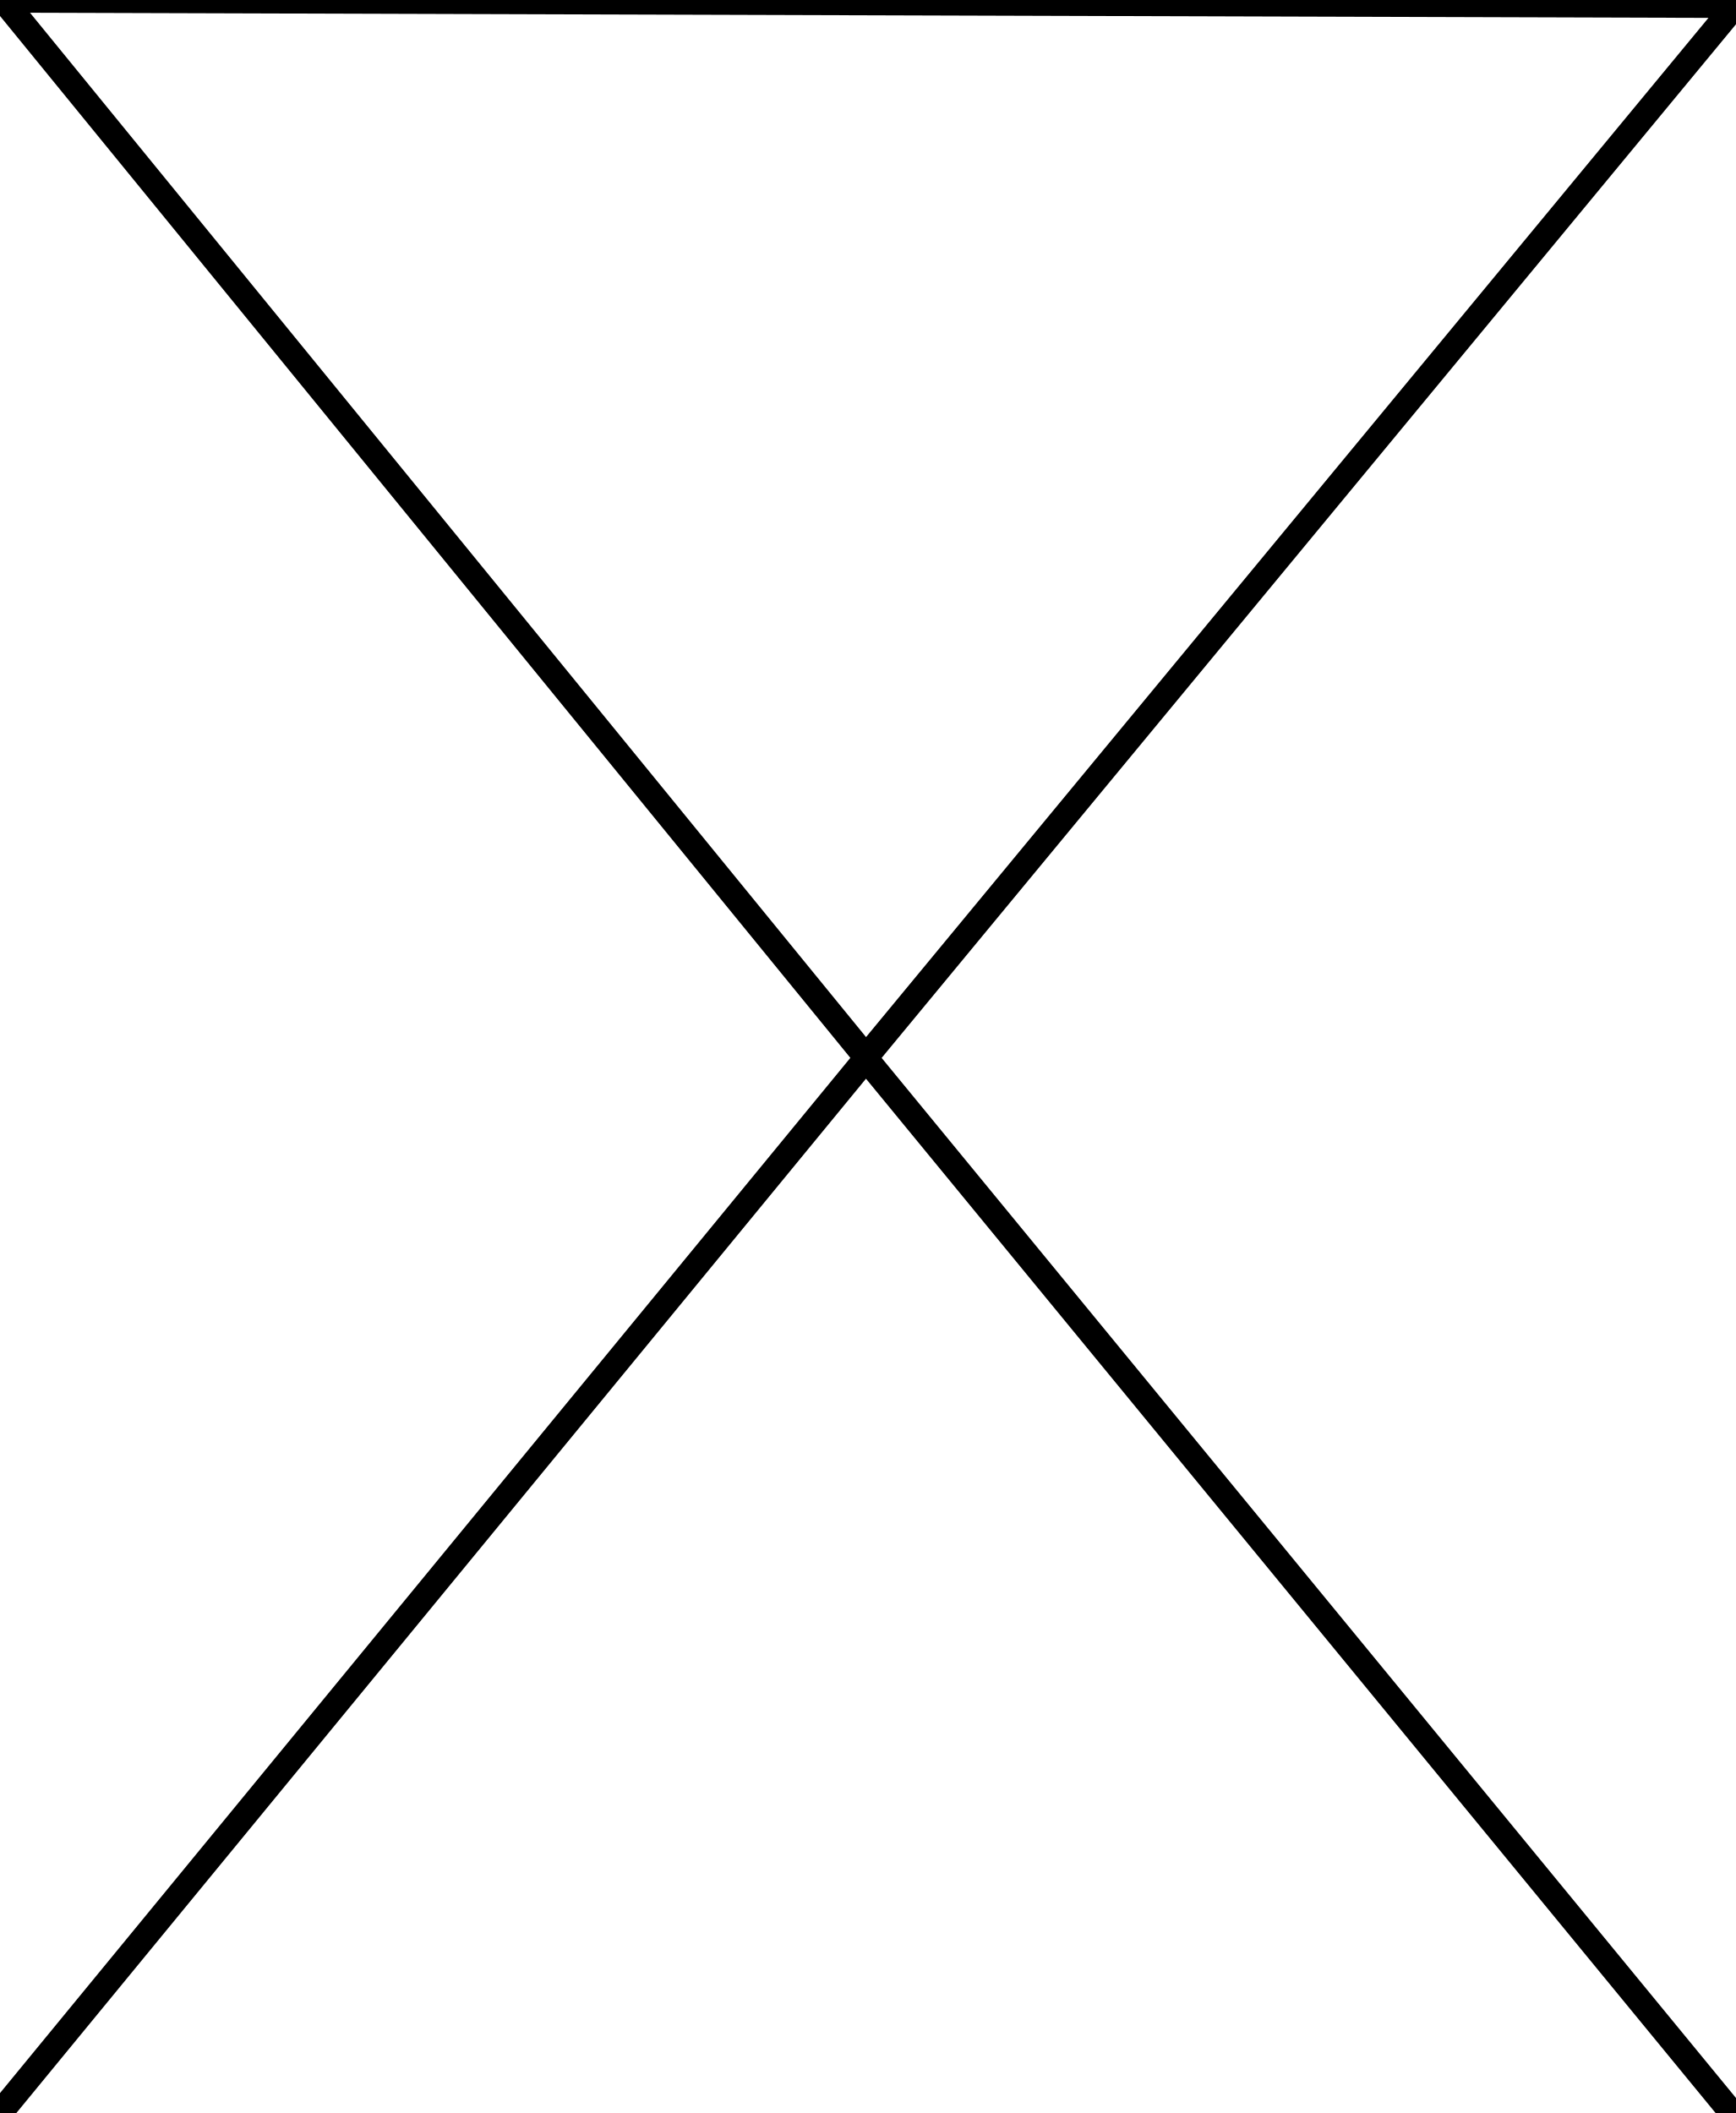
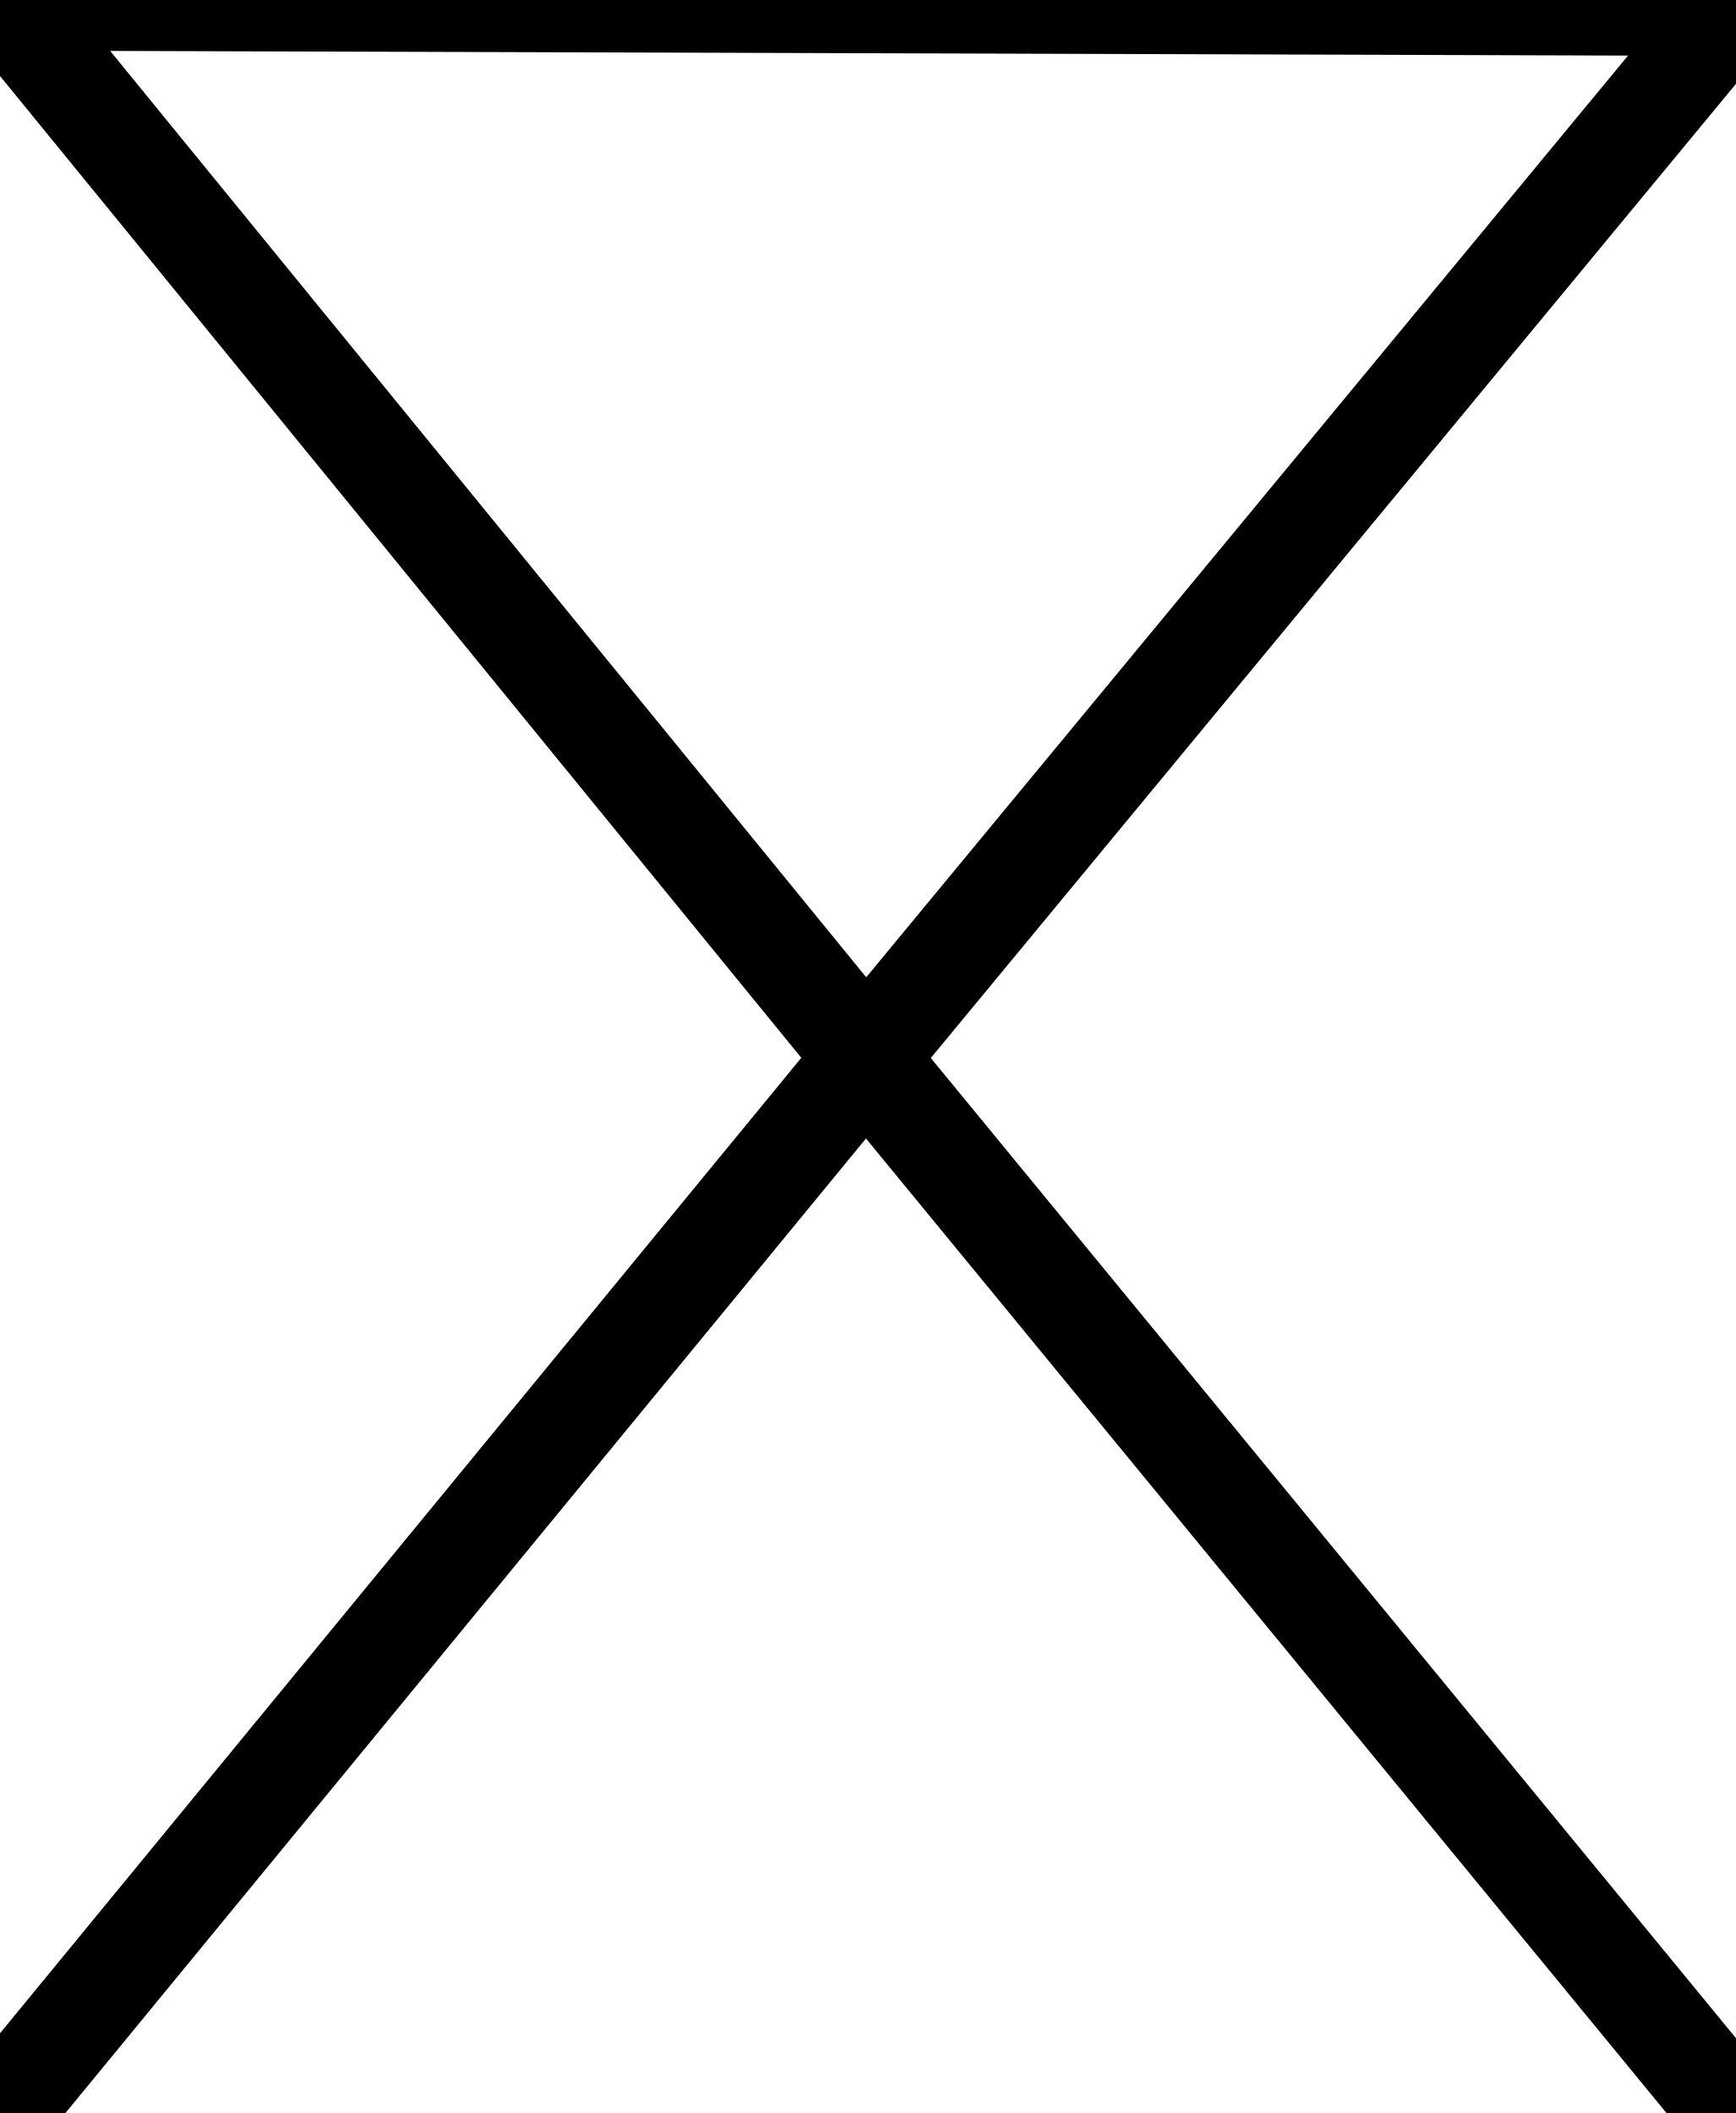
<svg xmlns="http://www.w3.org/2000/svg" viewBox="0 0 6.859 8.352">
-   <path d="M0 8.352L3.423 4.185 6.846 8.352M0.013 0L3.423 4.178 6.859 0.021Z" fill="none" stroke="#000000" stroke-width="0.1" stroke-linecap="round" stroke-linejoin="round" />
+   <path d="M0 8.352L3.423 4.185 6.846 8.352M0.013 0L3.423 4.178 6.859 0.021Z" fill="none" stroke="#000000" stroke-width="0.4" stroke-linecap="round" stroke-linejoin="round" />
</svg>
